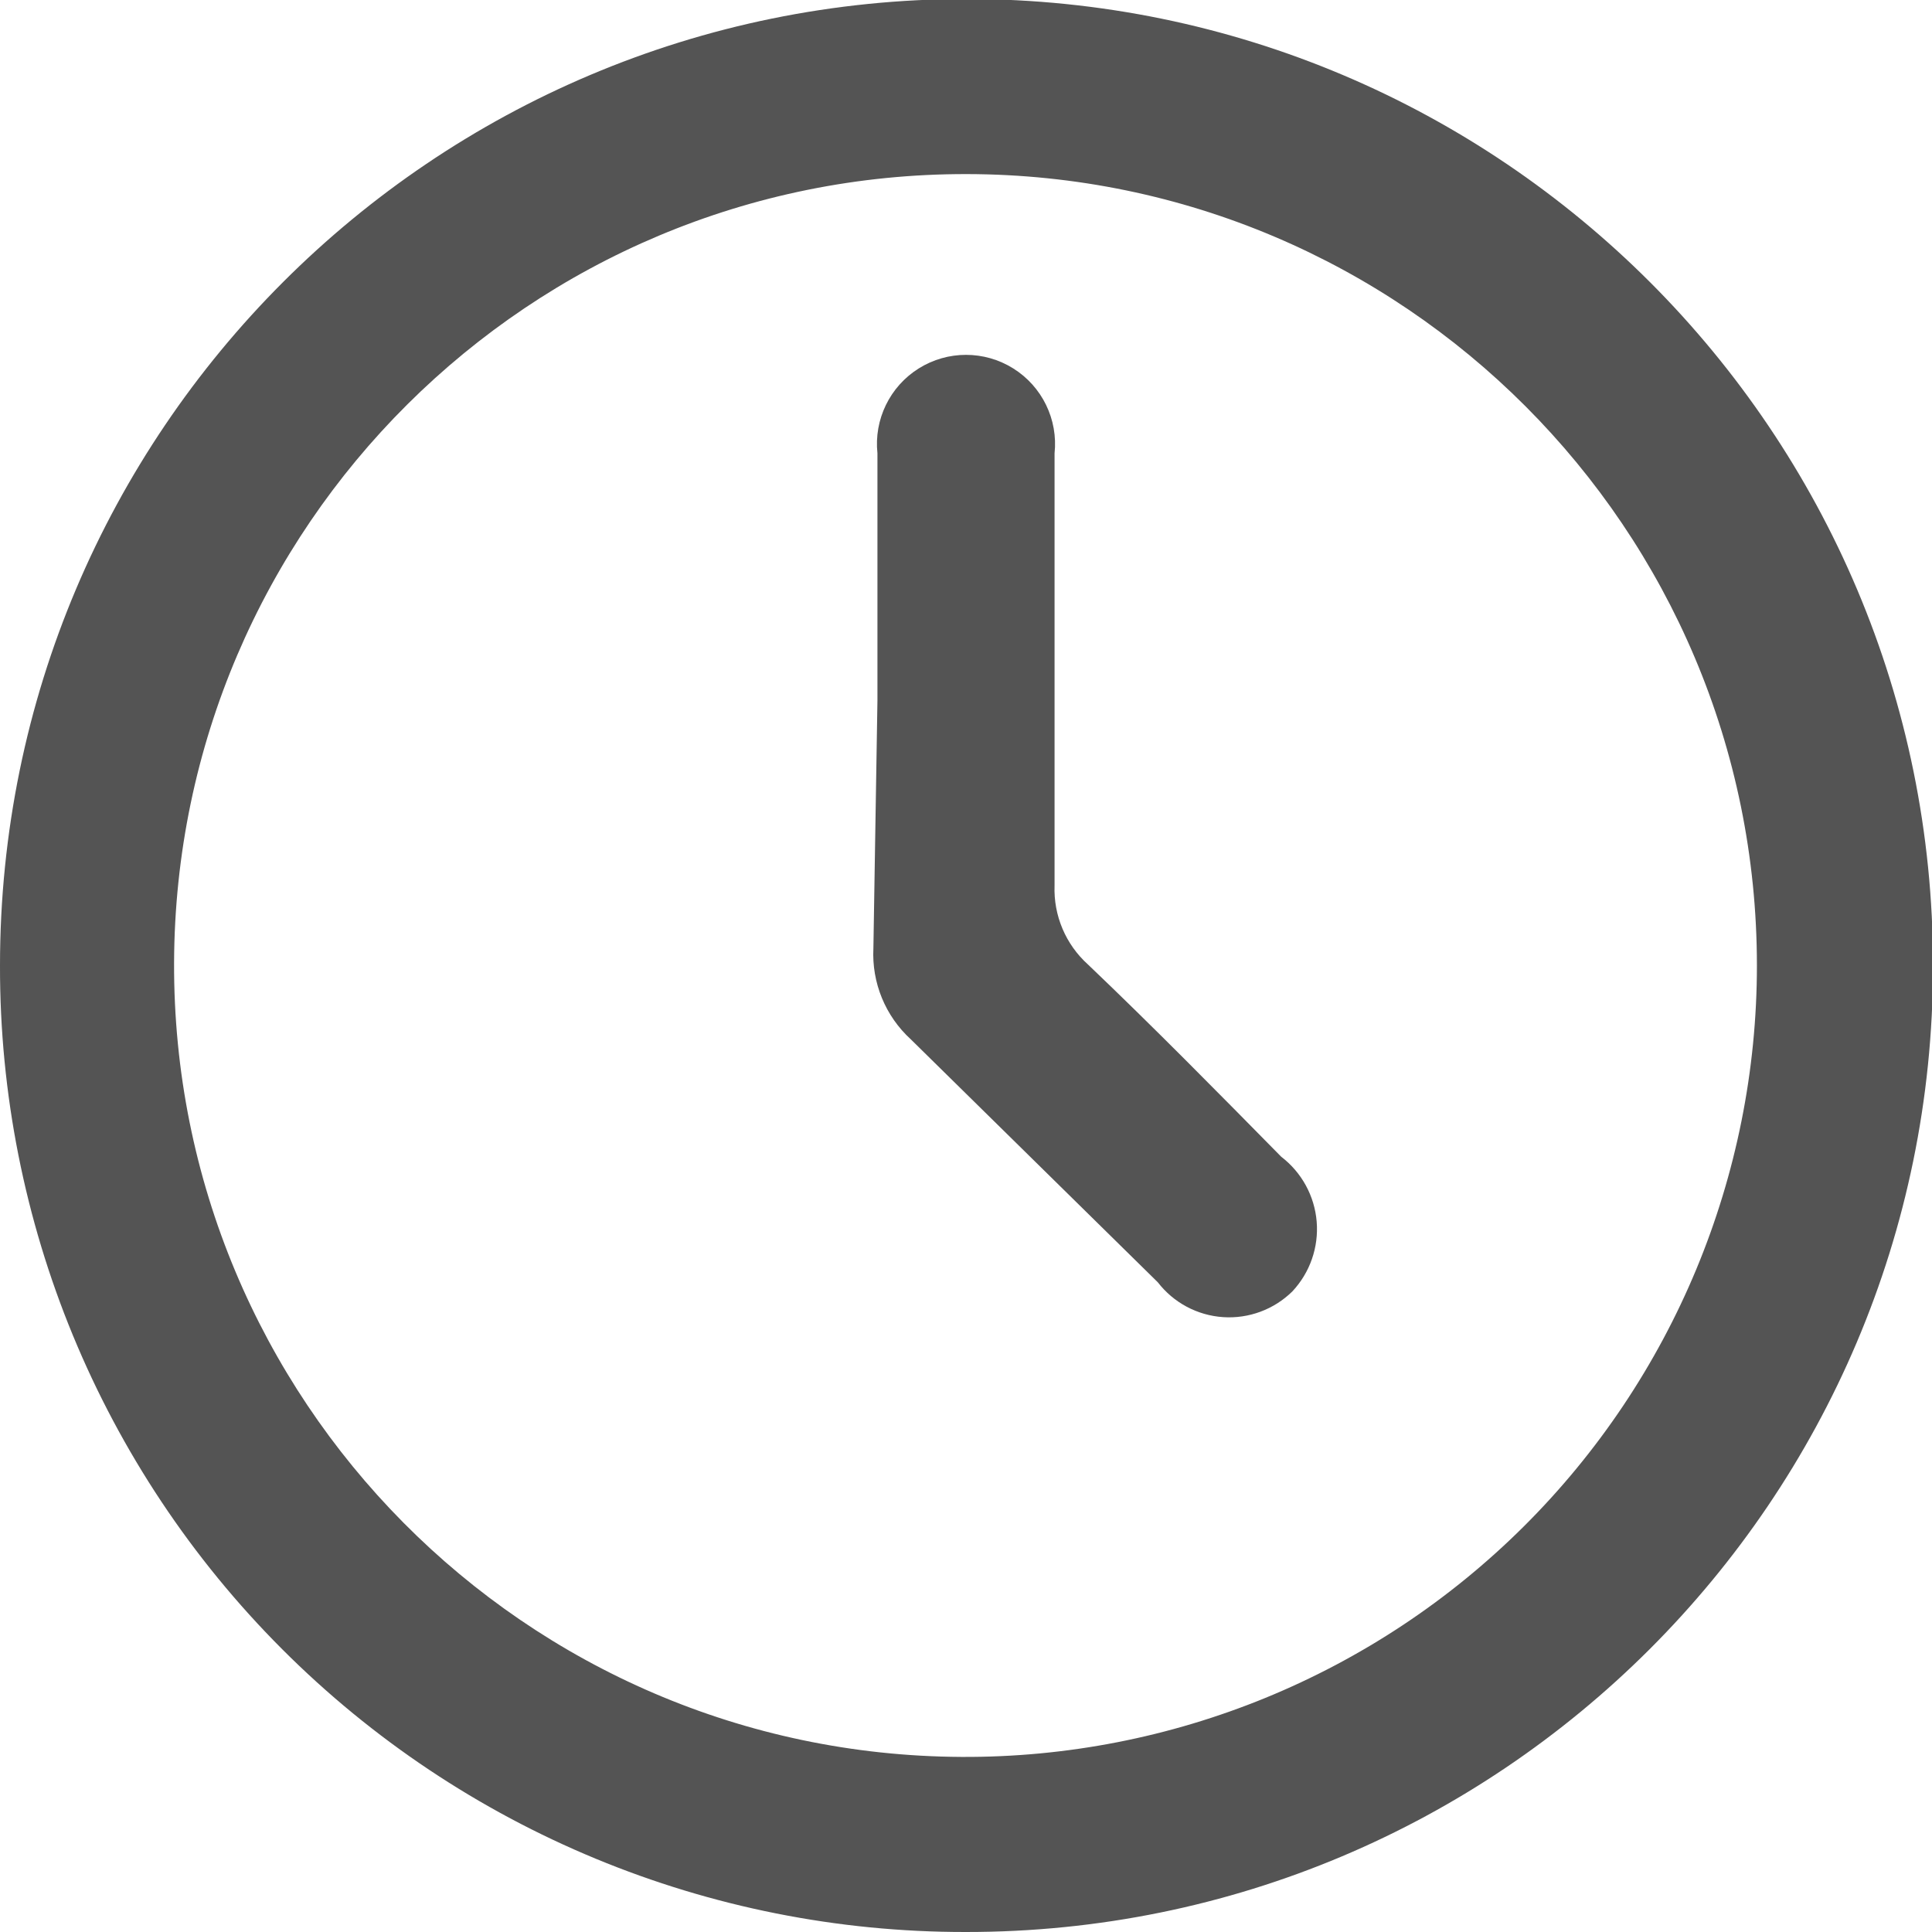
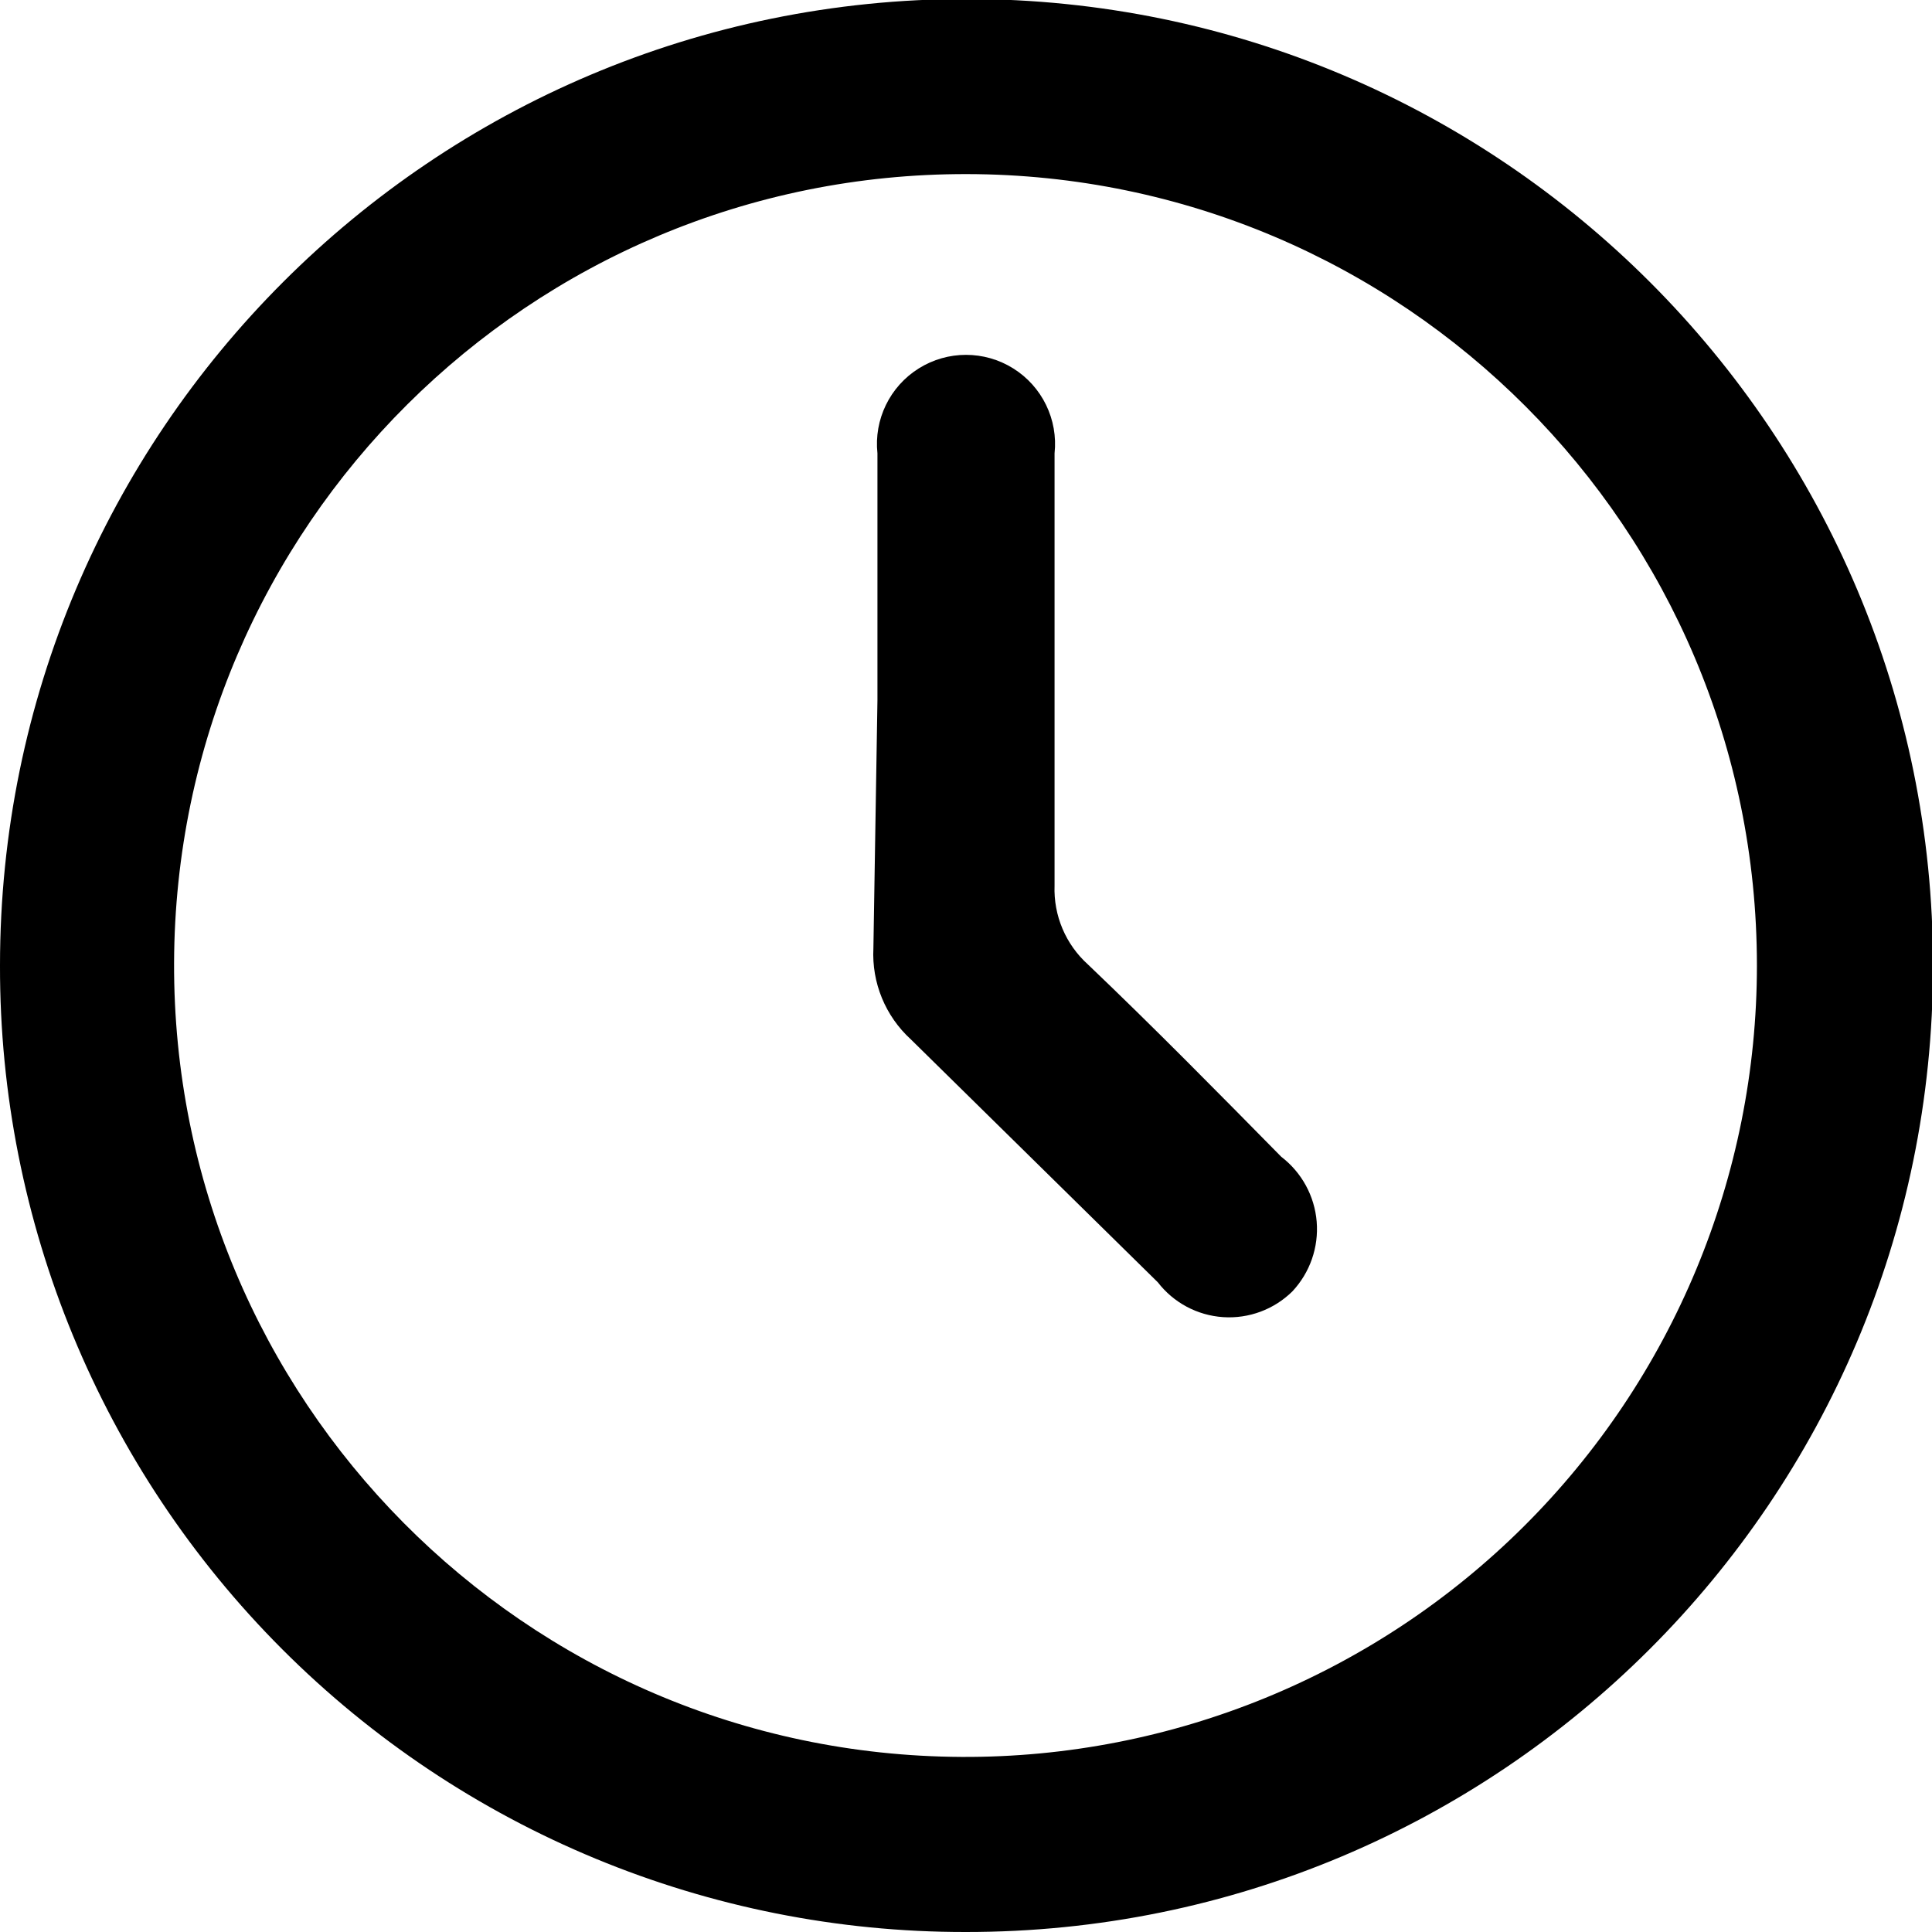
<svg xmlns="http://www.w3.org/2000/svg" viewBox="0 0 19.09 19.09">
-   <defs>
-     <style>.cls-1{fill:#545454;}</style>
-   </defs>
  <g id="Layer_2" data-name="Layer 2">
    <g id="Layer_1-2" data-name="Layer 1">
-       <path class="cls-1" d="M0,9.54a9.55,9.55,0,1,1,9.54,9.55A9.53,9.53,0,0,1,0,9.54Zm17.36,0A7.82,7.82,0,1,0,9.5,17.36,7.82,7.82,0,0,0,17.36,9.54Z" />
-       <path class="cls-1" d="M8.67,6.92c0-.81,0-1.62,0-2.44a.88.88,0,1,1,1.75,0c0,1.43,0,2.85,0,4.27a1,1,0,0,0,.33.78c.65.62,1.28,1.26,1.91,1.9a.9.9,0,0,1,.11,1.33.89.89,0,0,1-1.33-.09L9,10.27a1.14,1.14,0,0,1-.37-.9Z" />
+       <path d="M0,9.54a9.55,9.55,0,1,1,9.54,9.55A9.53,9.53,0,0,1,0,9.54Zm17.36,0A7.82,7.82,0,1,0,9.5,17.36,7.82,7.82,0,0,0,17.36,9.54Z" />
+       <path d="M8.67,6.92c0-.81,0-1.62,0-2.44a.88.88,0,1,1,1.75,0c0,1.43,0,2.85,0,4.27a1,1,0,0,0,.33.78c.65.62,1.28,1.26,1.91,1.9a.9.9,0,0,1,.11,1.33.89.89,0,0,1-1.33-.09L9,10.27a1.14,1.14,0,0,1-.37-.9Z" />
    </g>
  </g>
</svg>
